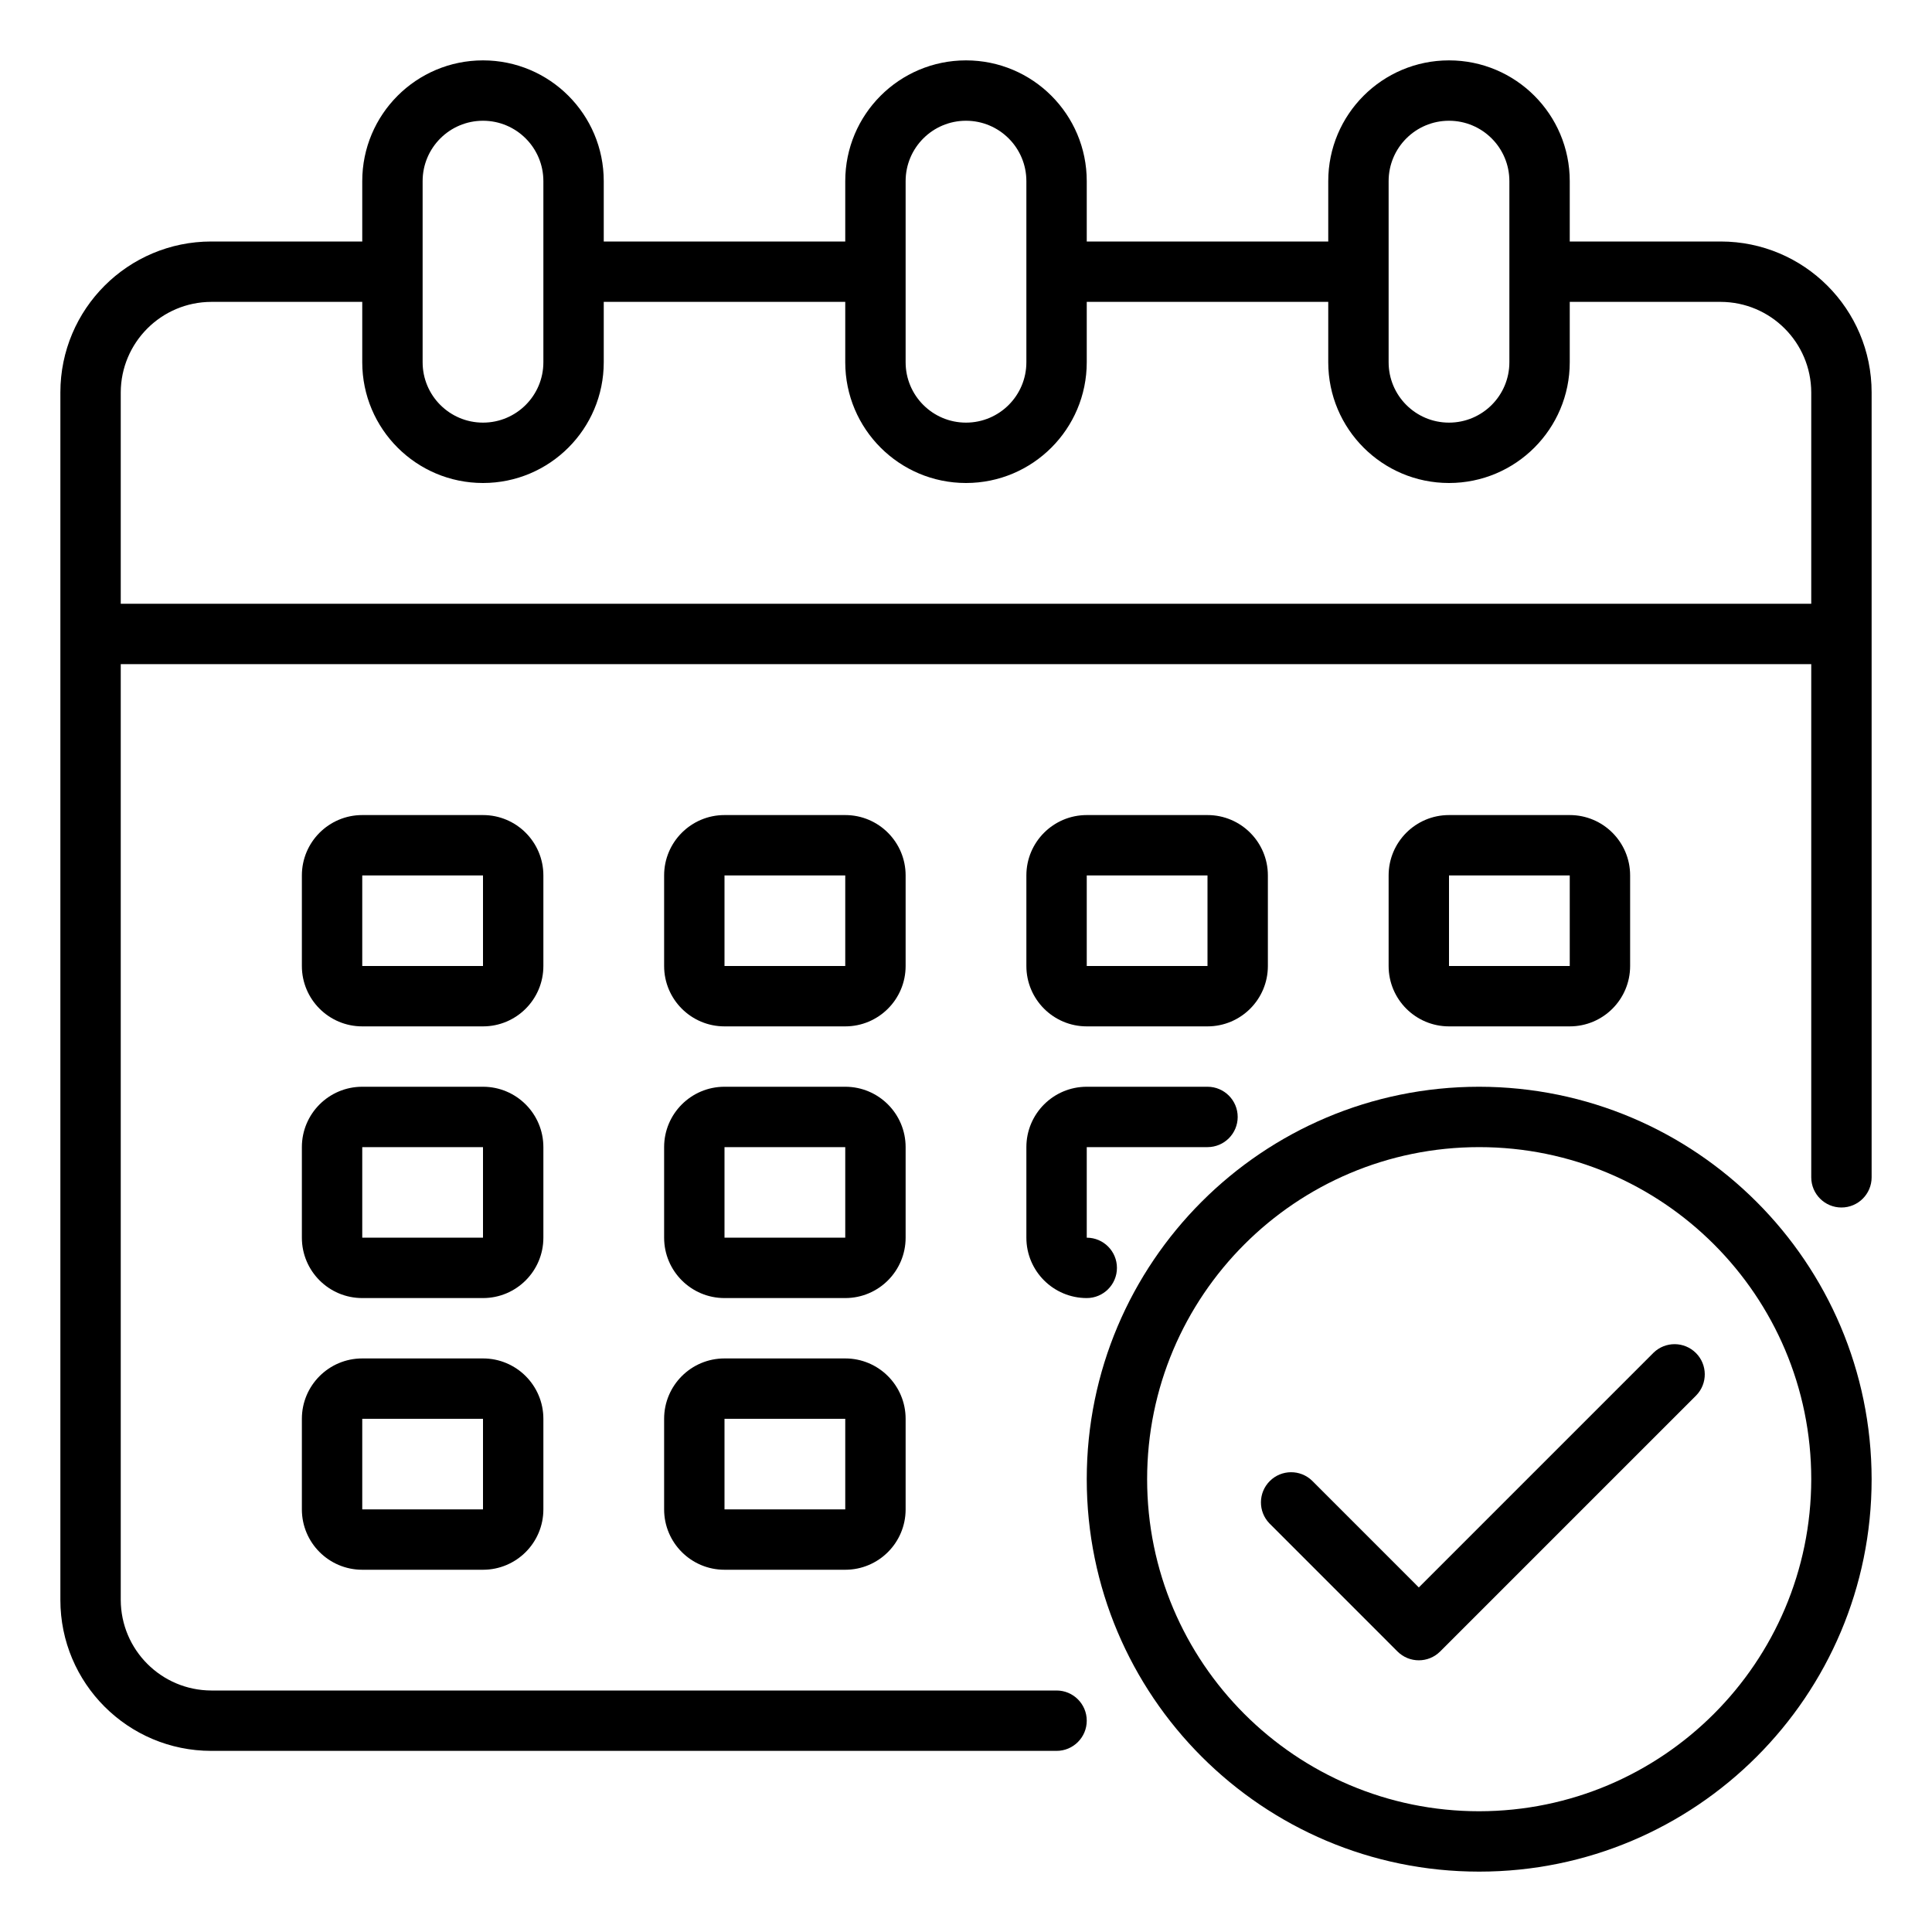
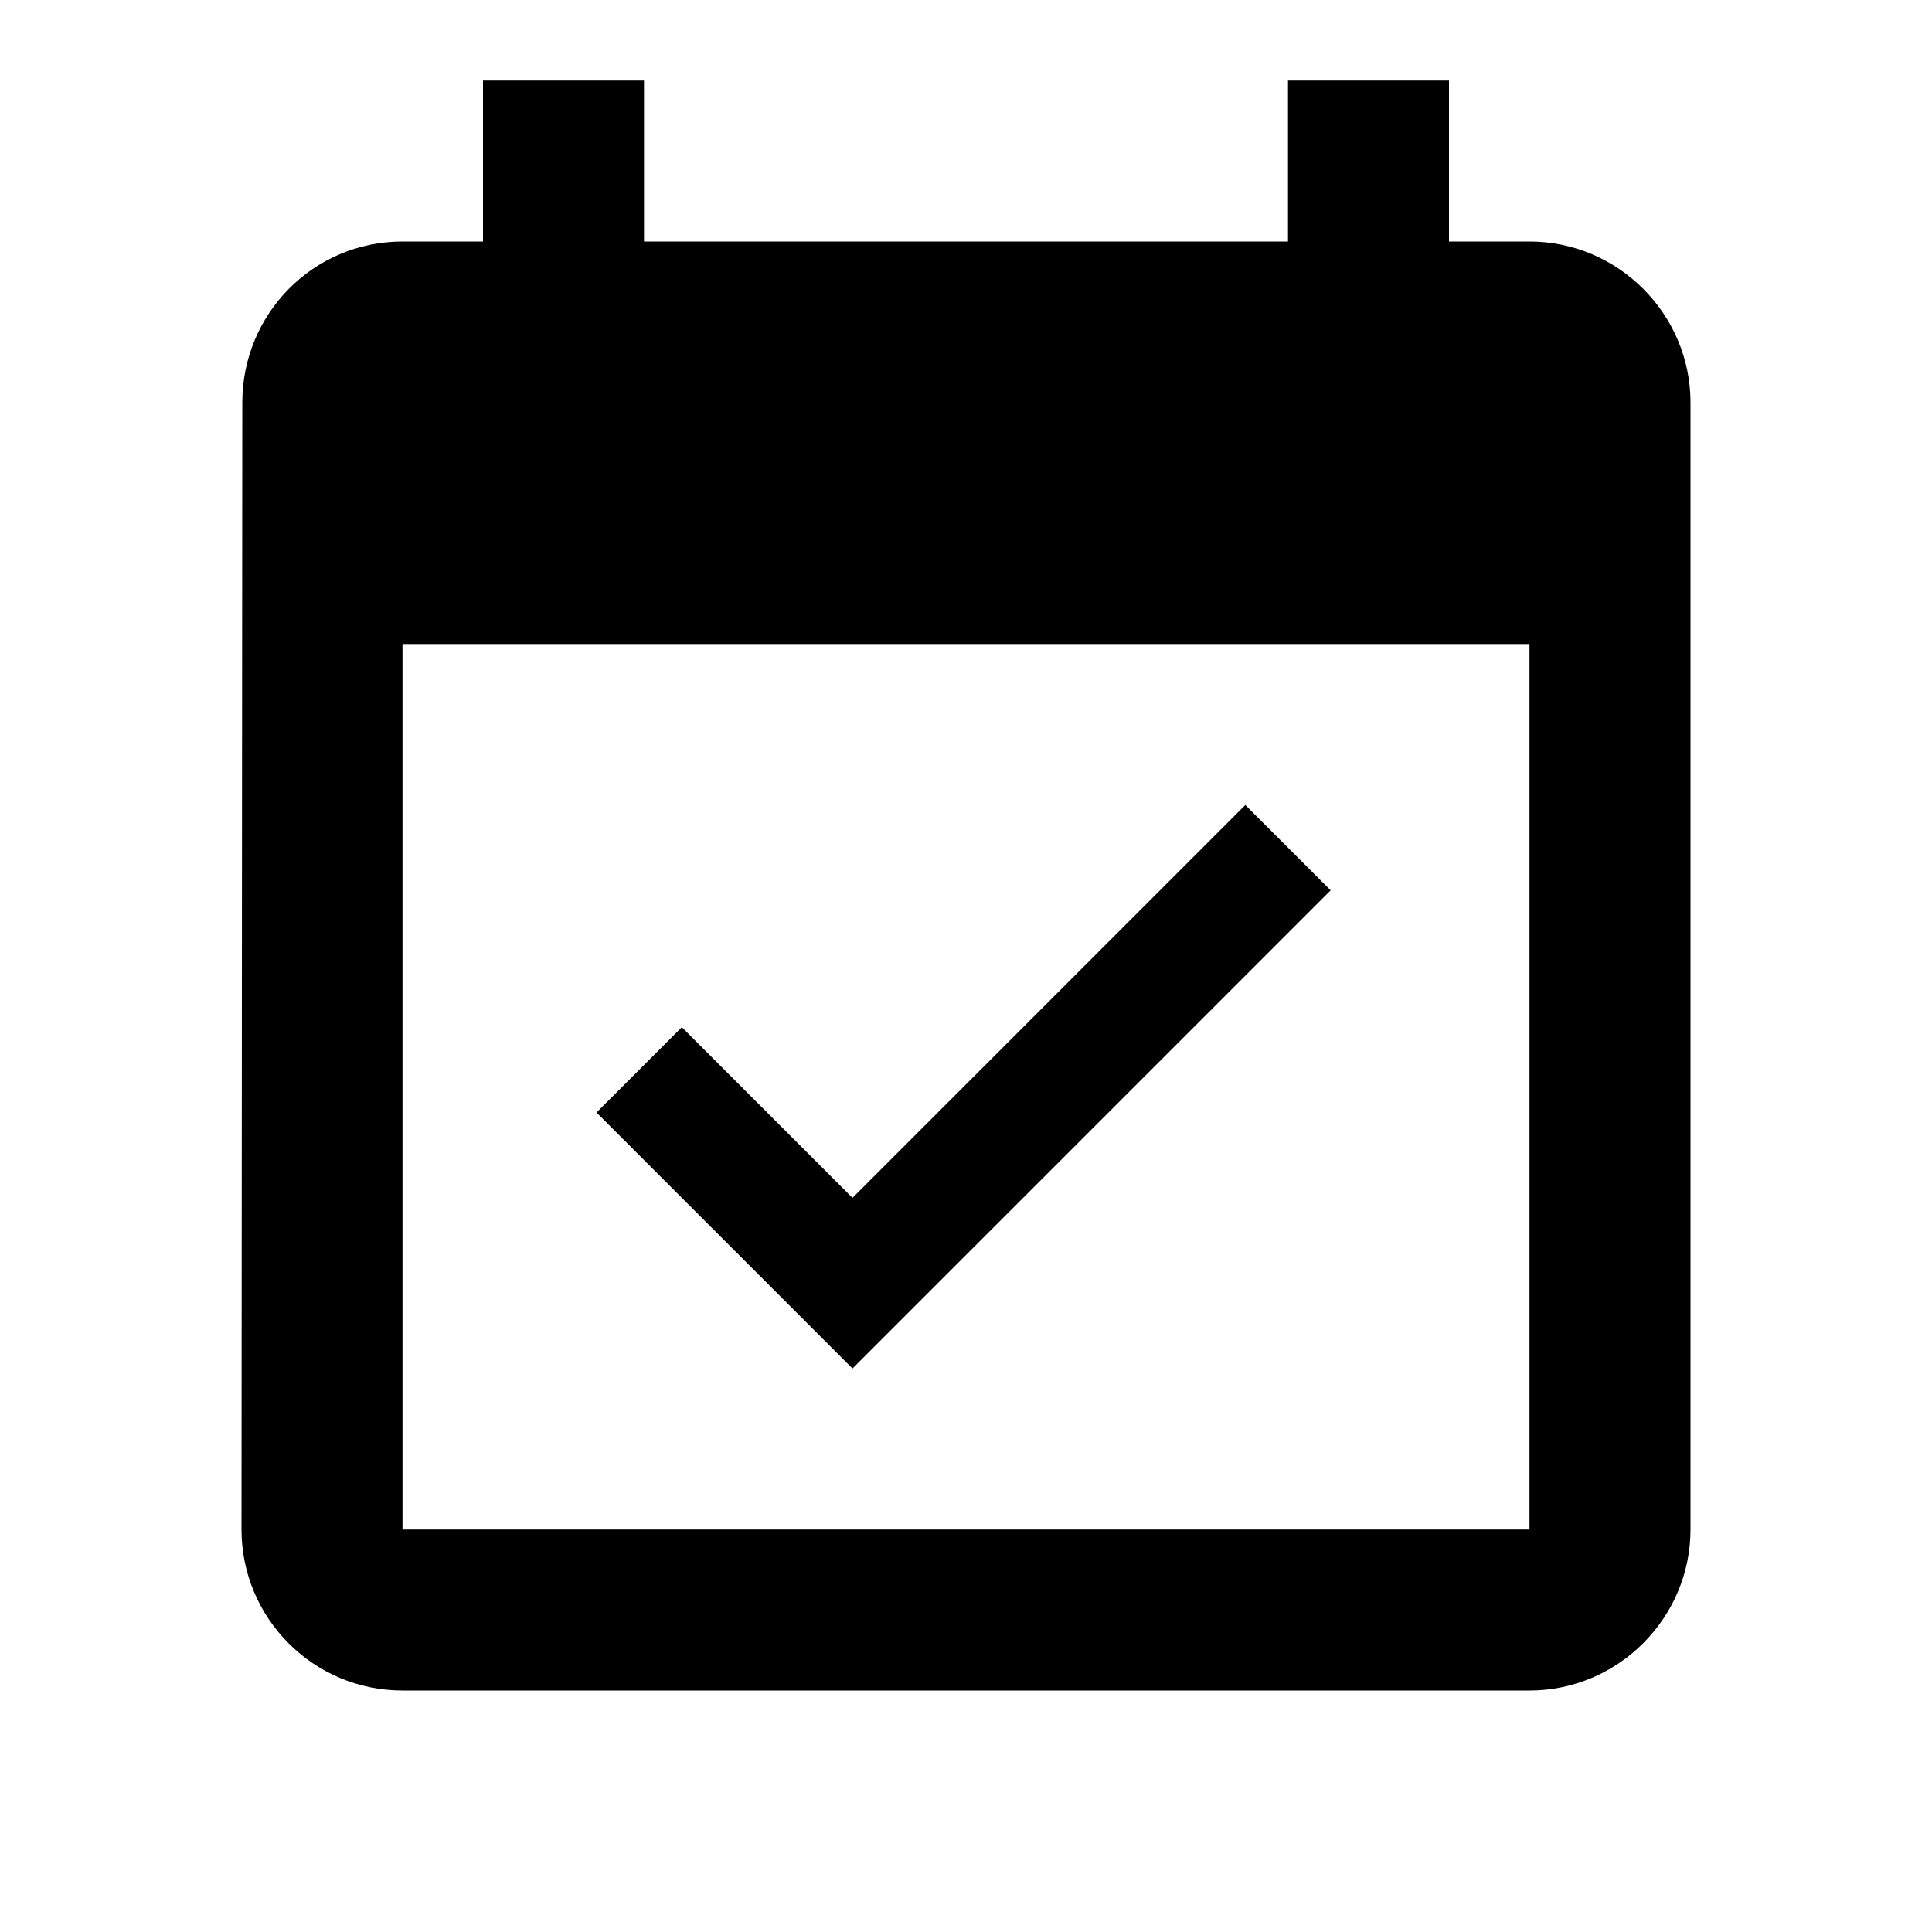
- <svg xmlns="http://www.w3.org/2000/svg" viewBox="0 0 64 64" width="512" height="512">
+ <svg xmlns="http://www.w3.org/2000/svg" viewBox="0 0 24 24">
  <style>
    path {
      color: dark;
    }
    @media (prefers-color-scheme: dark) {
     path {
        color: white;
      }
    }
	</style>
-   <g id="Calendar" fill="currentColor">
-     <path d="M57,8H52V6a4,4,0,0,0-8,0V8H36V6a4,4,0,0,0-8,0V8H20V6a4,4,0,0,0-8,0V8H7a5,5,0,0,0-5,5V53a5,5,0,0,0,5,5H35a1,1,0,0,0,0-2H7a3.009,3.009,0,0,1-3-3V22H60V39a1,1,0,0,0,2,0V13A5,5,0,0,0,57,8ZM46,6a2,2,0,0,1,4,0v6a2,2,0,0,1-4,0ZM30,6a2,2,0,0,1,4,0v6a2,2,0,0,1-4,0ZM14,6a2,2,0,0,1,4,0v6a2,2,0,0,1-4,0ZM60,20H4V13a3.009,3.009,0,0,1,3-3h5v2a4,4,0,0,0,8,0V10h8v2a4,4,0,0,0,8,0V10h8v2a4,4,0,0,0,8,0V10h5a3.009,3.009,0,0,1,3,3Z" />
-     <path d="M30,29a2,2,0,0,0-2-2H24a2,2,0,0,0-2,2v3a2,2,0,0,0,2,2h4a2,2,0,0,0,2-2Zm-6,3V29h4v3Z" />
-     <path d="M18,29a2,2,0,0,0-2-2H12a2,2,0,0,0-2,2v3a2,2,0,0,0,2,2h4a2,2,0,0,0,2-2Zm-6,3V29h4v3Z" />
-     <path d="M52,34a2,2,0,0,0,2-2V29a2,2,0,0,0-2-2H48a2,2,0,0,0-2,2v3a2,2,0,0,0,2,2Zm-4-5h4v3H48Z" />
-     <path d="M30,38a2,2,0,0,0-2-2H24a2,2,0,0,0-2,2v3a2,2,0,0,0,2,2h4a2,2,0,0,0,2-2Zm-6,3V38h4v3Z" />
-     <path d="M18,38a2,2,0,0,0-2-2H12a2,2,0,0,0-2,2v3a2,2,0,0,0,2,2h4a2,2,0,0,0,2-2Zm-6,3V38h4v3Z" />
-     <path d="M28,45H24a2,2,0,0,0-2,2v3a2,2,0,0,0,2,2h4a2,2,0,0,0,2-2V47A2,2,0,0,0,28,45Zm-4,5V47h4v3Z" />
-     <path d="M36,34h4a2,2,0,0,0,2-2V29a2,2,0,0,0-2-2H36a2,2,0,0,0-2,2v3A2,2,0,0,0,36,34Zm0-5h4v3H36Z" />
-     <path d="M34,41a2,2,0,0,0,2,2,1,1,0,0,0,0-2V38h4a1,1,0,0,0,0-2H36a2,2,0,0,0-2,2Z" />
-     <path d="M16,45H12a2,2,0,0,0-2,2v3a2,2,0,0,0,2,2h4a2,2,0,0,0,2-2V47A2,2,0,0,0,16,45Zm-4,5V47h4v3Z" />
-     <path d="M49,36A13,13,0,1,0,62,49,13.015,13.015,0,0,0,49,36Zm0,24A11,11,0,1,1,60,49,11.013,11.013,0,0,1,49,60Z" />
-     <path d="M54.778,44.808,47,52.586,43.465,49.05a1,1,0,0,0-1.414,1.414l4.242,4.243a1,1,0,0,0,1.414,0l8.485-8.485a1,1,0,0,0-1.414-1.414Z" />
-   </g>
+   <path d="M16.53 11.06 15.47 10l-4.88 4.88-2.12-2.12-1.06 1.06L10.59 17l5.94-5.94zM19 3h-1V1h-2v2H8V1H6v2H5c-1.11 0-1.99.9-1.99 2L3 19c0 1.1.89 2 2 2h14c1.1 0 2-.9 2-2V5c0-1.1-.9-2-2-2zm0 16H5V8h14v11z" />
</svg>
